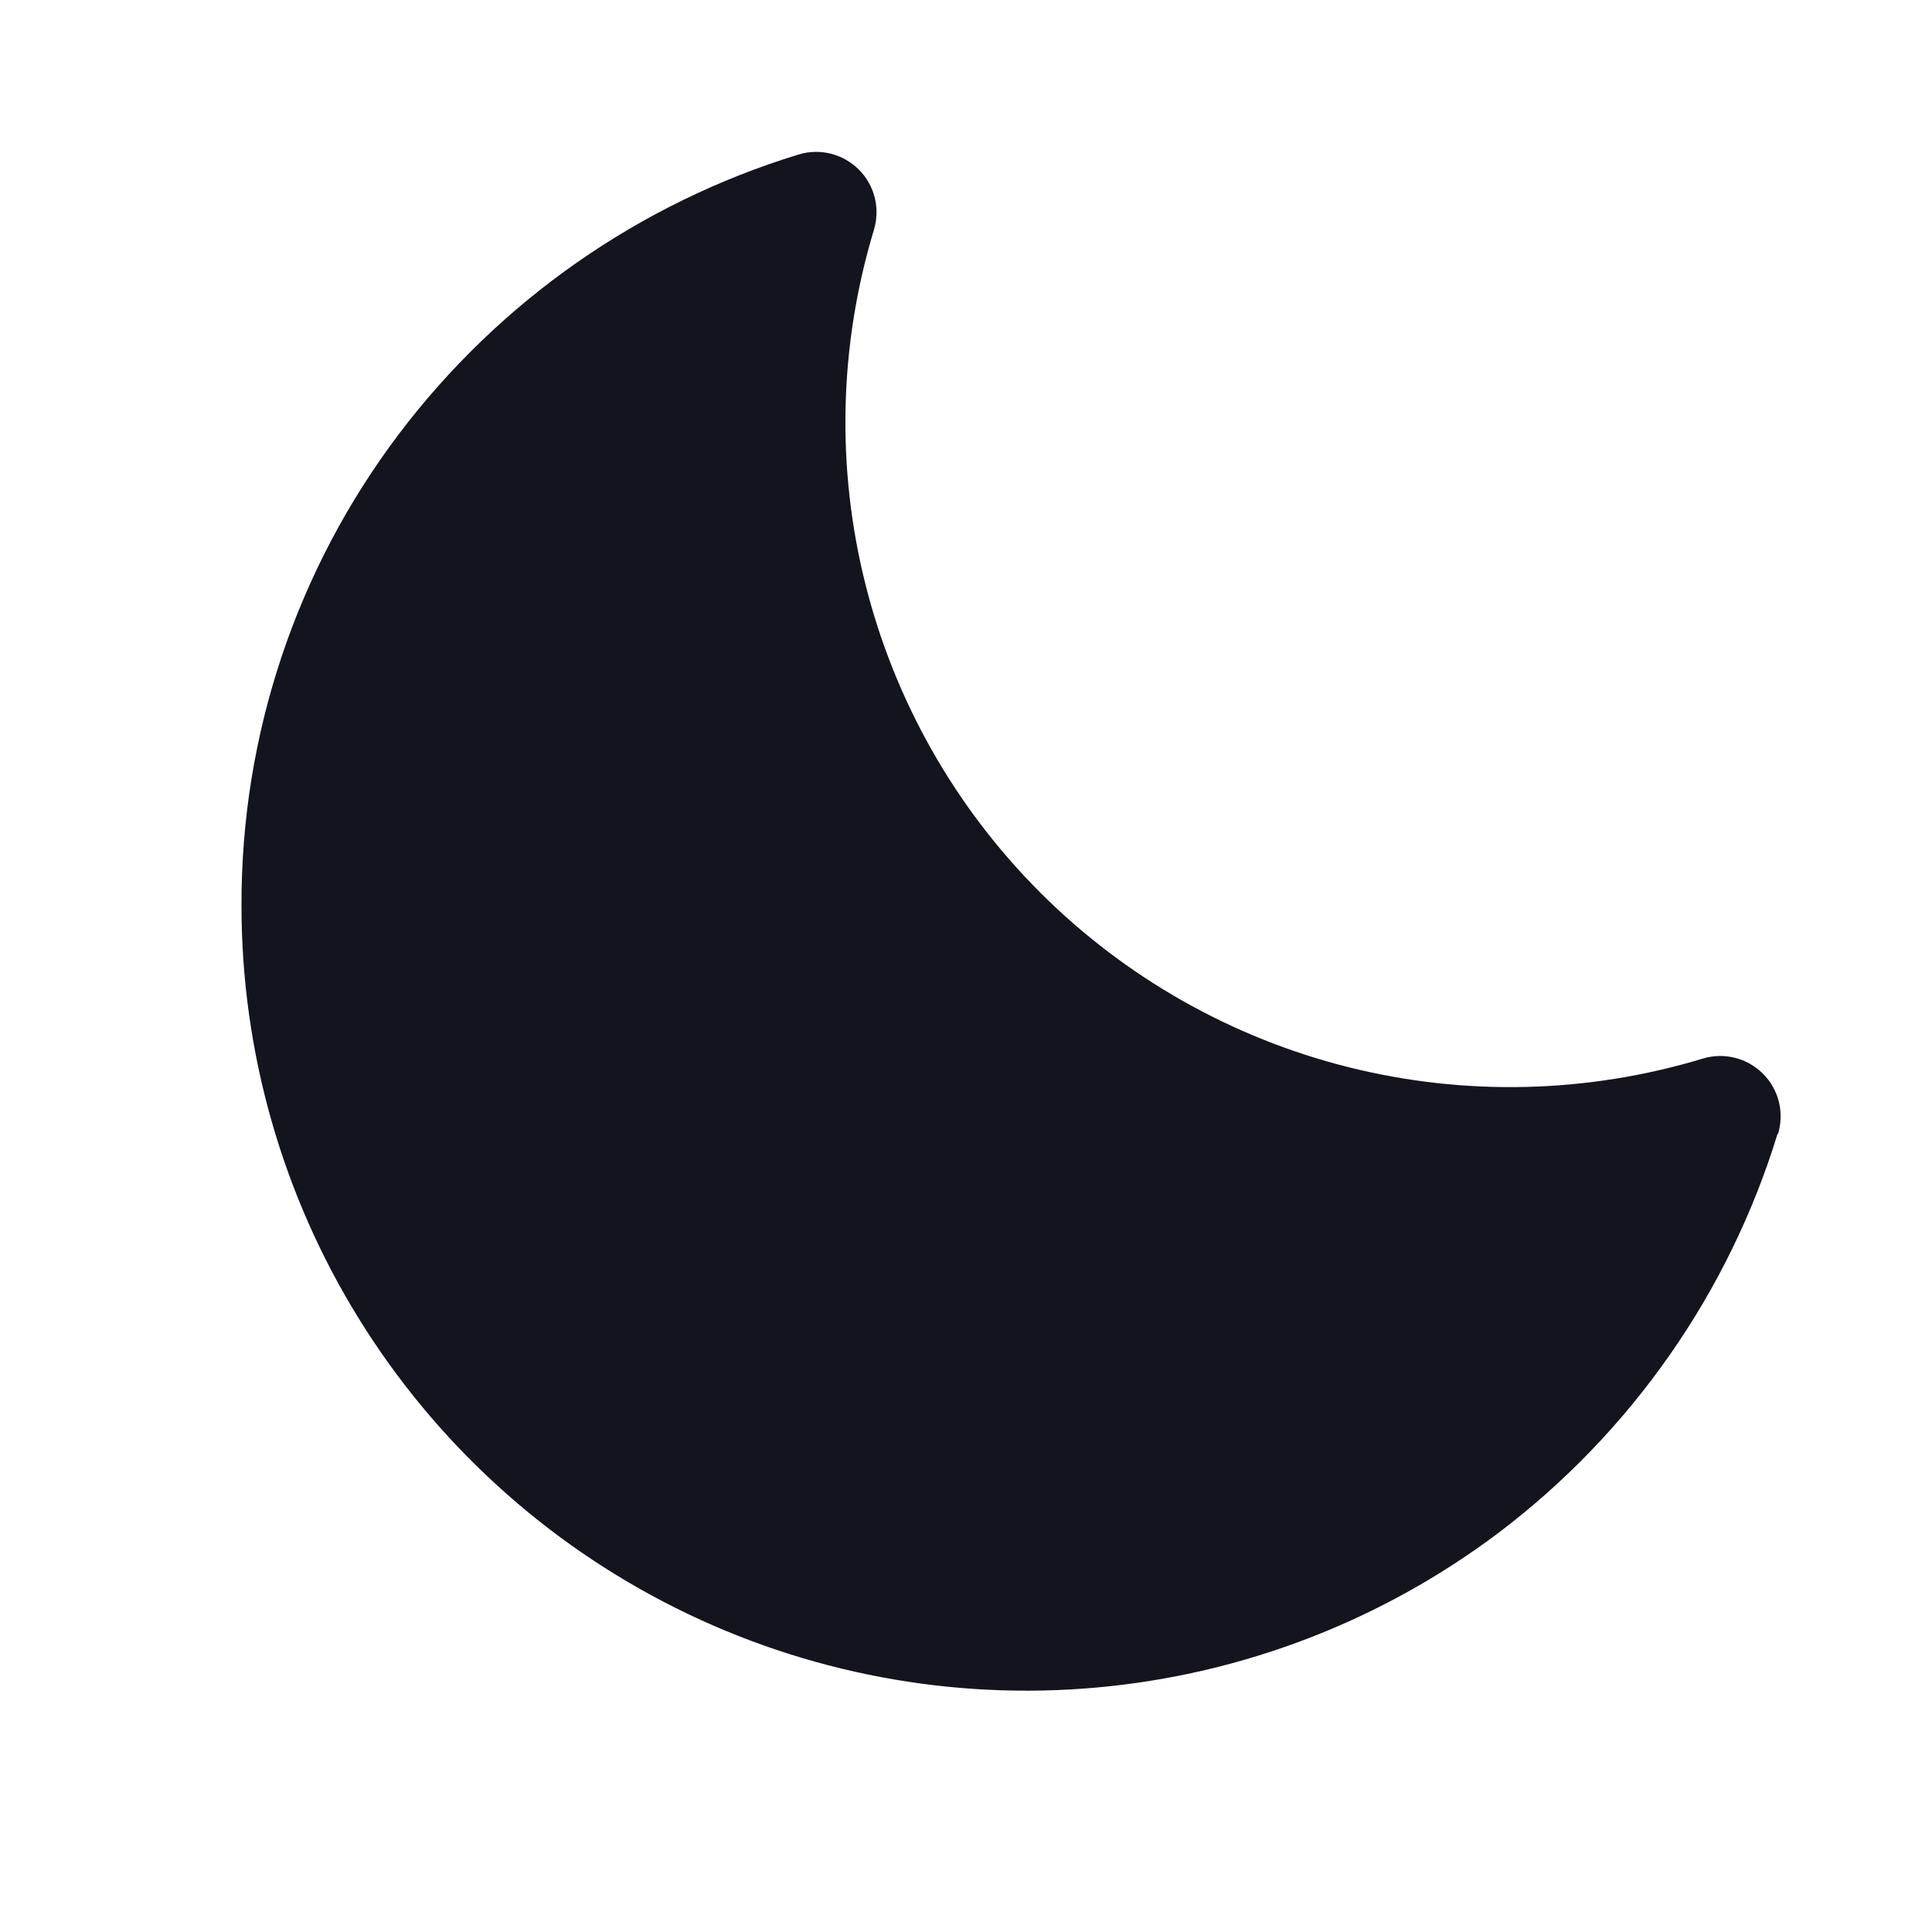
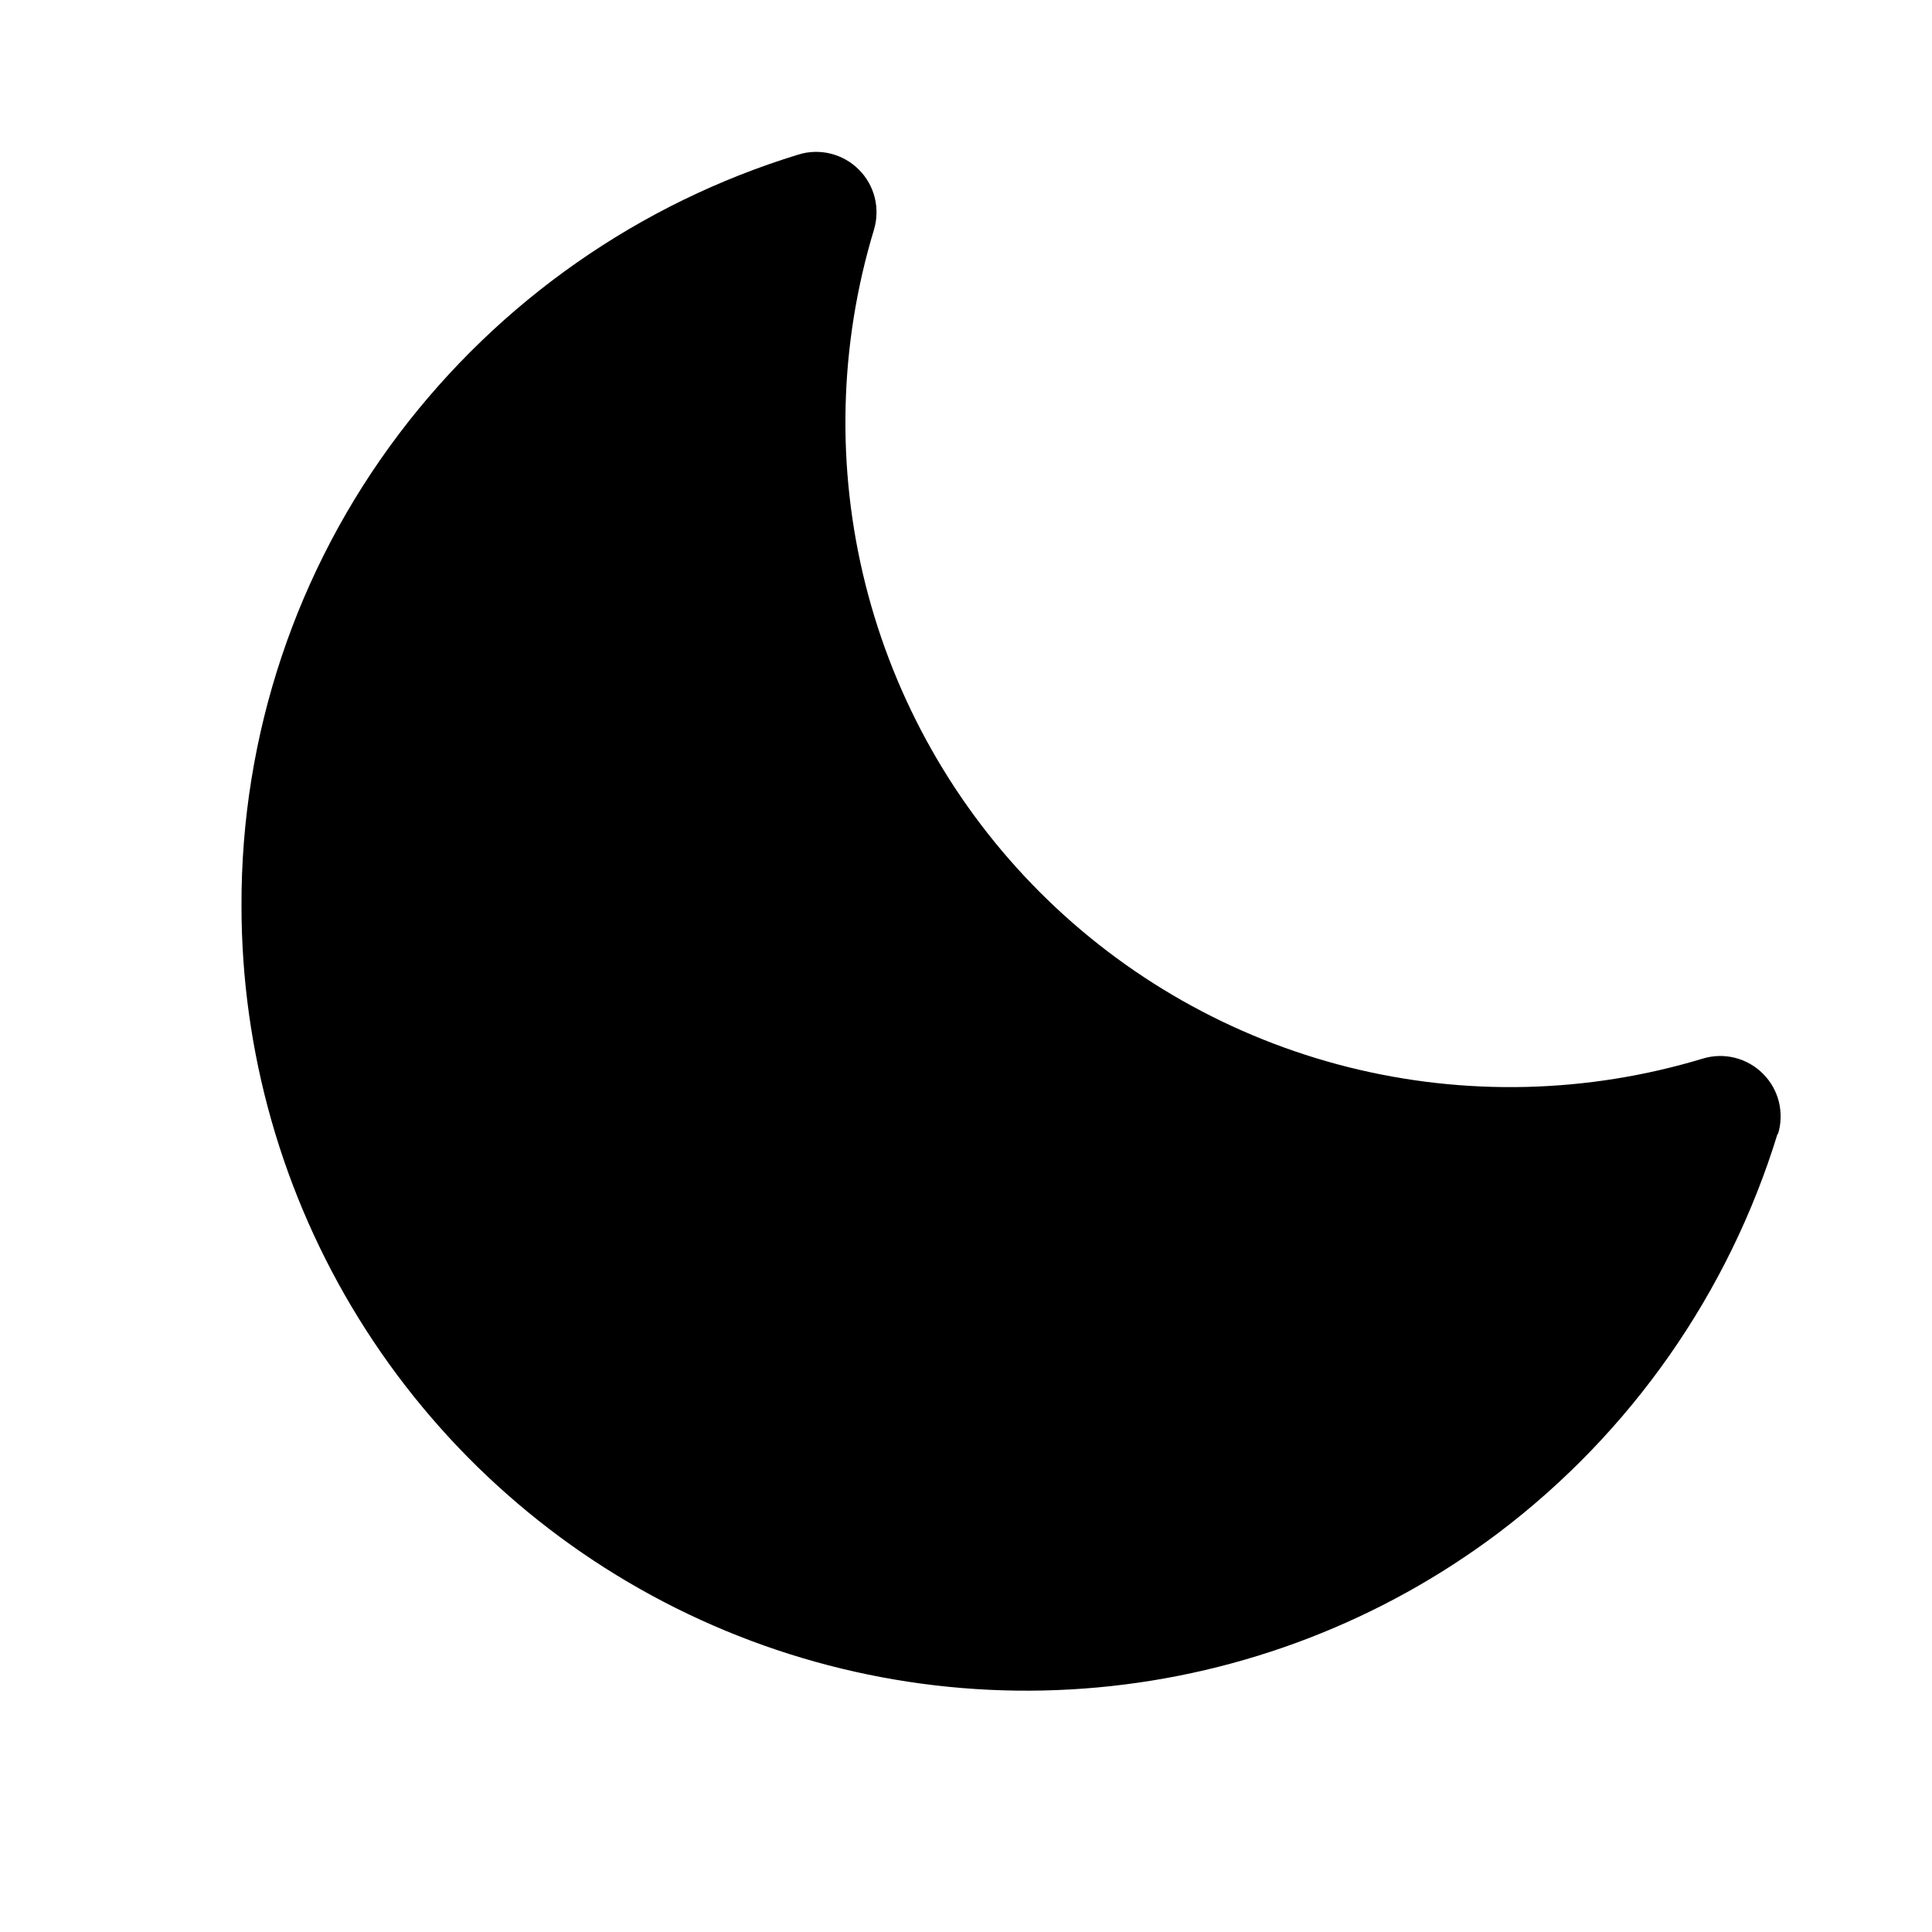
<svg xmlns="http://www.w3.org/2000/svg" width="32" height="32" viewBox="0 0 32 32" fill="none">
-   <path d="M29.443 18.776C28.635 21.412 27.017 23.727 24.818 25.39C22.887 26.843 20.59 27.729 18.183 27.949C15.777 28.169 13.357 27.714 11.195 26.635C9.033 25.556 7.214 23.895 5.943 21.84C4.672 19.785 3.999 17.416 4 15C3.991 12.18 4.908 9.434 6.61 7.185C8.273 4.986 10.588 3.367 13.224 2.56C13.398 2.506 13.583 2.501 13.759 2.545C13.935 2.589 14.097 2.68 14.225 2.809C14.354 2.937 14.445 3.098 14.489 3.275C14.532 3.451 14.527 3.636 14.474 3.81C13.897 5.717 13.849 7.744 14.334 9.676C14.819 11.608 15.819 13.373 17.227 14.781C18.636 16.19 20.4 17.19 22.332 17.675C24.265 18.16 26.292 18.111 28.199 17.535C28.373 17.481 28.558 17.476 28.734 17.52C28.91 17.564 29.072 17.655 29.2 17.784C29.329 17.912 29.42 18.073 29.464 18.25C29.507 18.426 29.502 18.611 29.449 18.785L29.443 18.776Z" fill="#13141E" />
+   <path d="M29.443 18.776C28.635 21.412 27.017 23.727 24.818 25.39C22.887 26.843 20.59 27.729 18.183 27.949C15.777 28.169 13.357 27.714 11.195 26.635C9.033 25.556 7.214 23.895 5.943 21.84C4.672 19.785 3.999 17.416 4 15C3.991 12.18 4.908 9.434 6.61 7.185C8.273 4.986 10.588 3.367 13.224 2.56C13.398 2.506 13.583 2.501 13.759 2.545C13.935 2.589 14.097 2.68 14.225 2.809C14.354 2.937 14.445 3.098 14.489 3.275C14.532 3.451 14.527 3.636 14.474 3.81C13.897 5.717 13.849 7.744 14.334 9.676C14.819 11.608 15.819 13.373 17.227 14.781C18.636 16.19 20.4 17.19 22.332 17.675C24.265 18.16 26.292 18.111 28.199 17.535C28.373 17.481 28.558 17.476 28.734 17.52C28.91 17.564 29.072 17.655 29.2 17.784C29.329 17.912 29.42 18.073 29.464 18.25C29.507 18.426 29.502 18.611 29.449 18.785L29.443 18.776Z" fill="currentColor" />
</svg>
